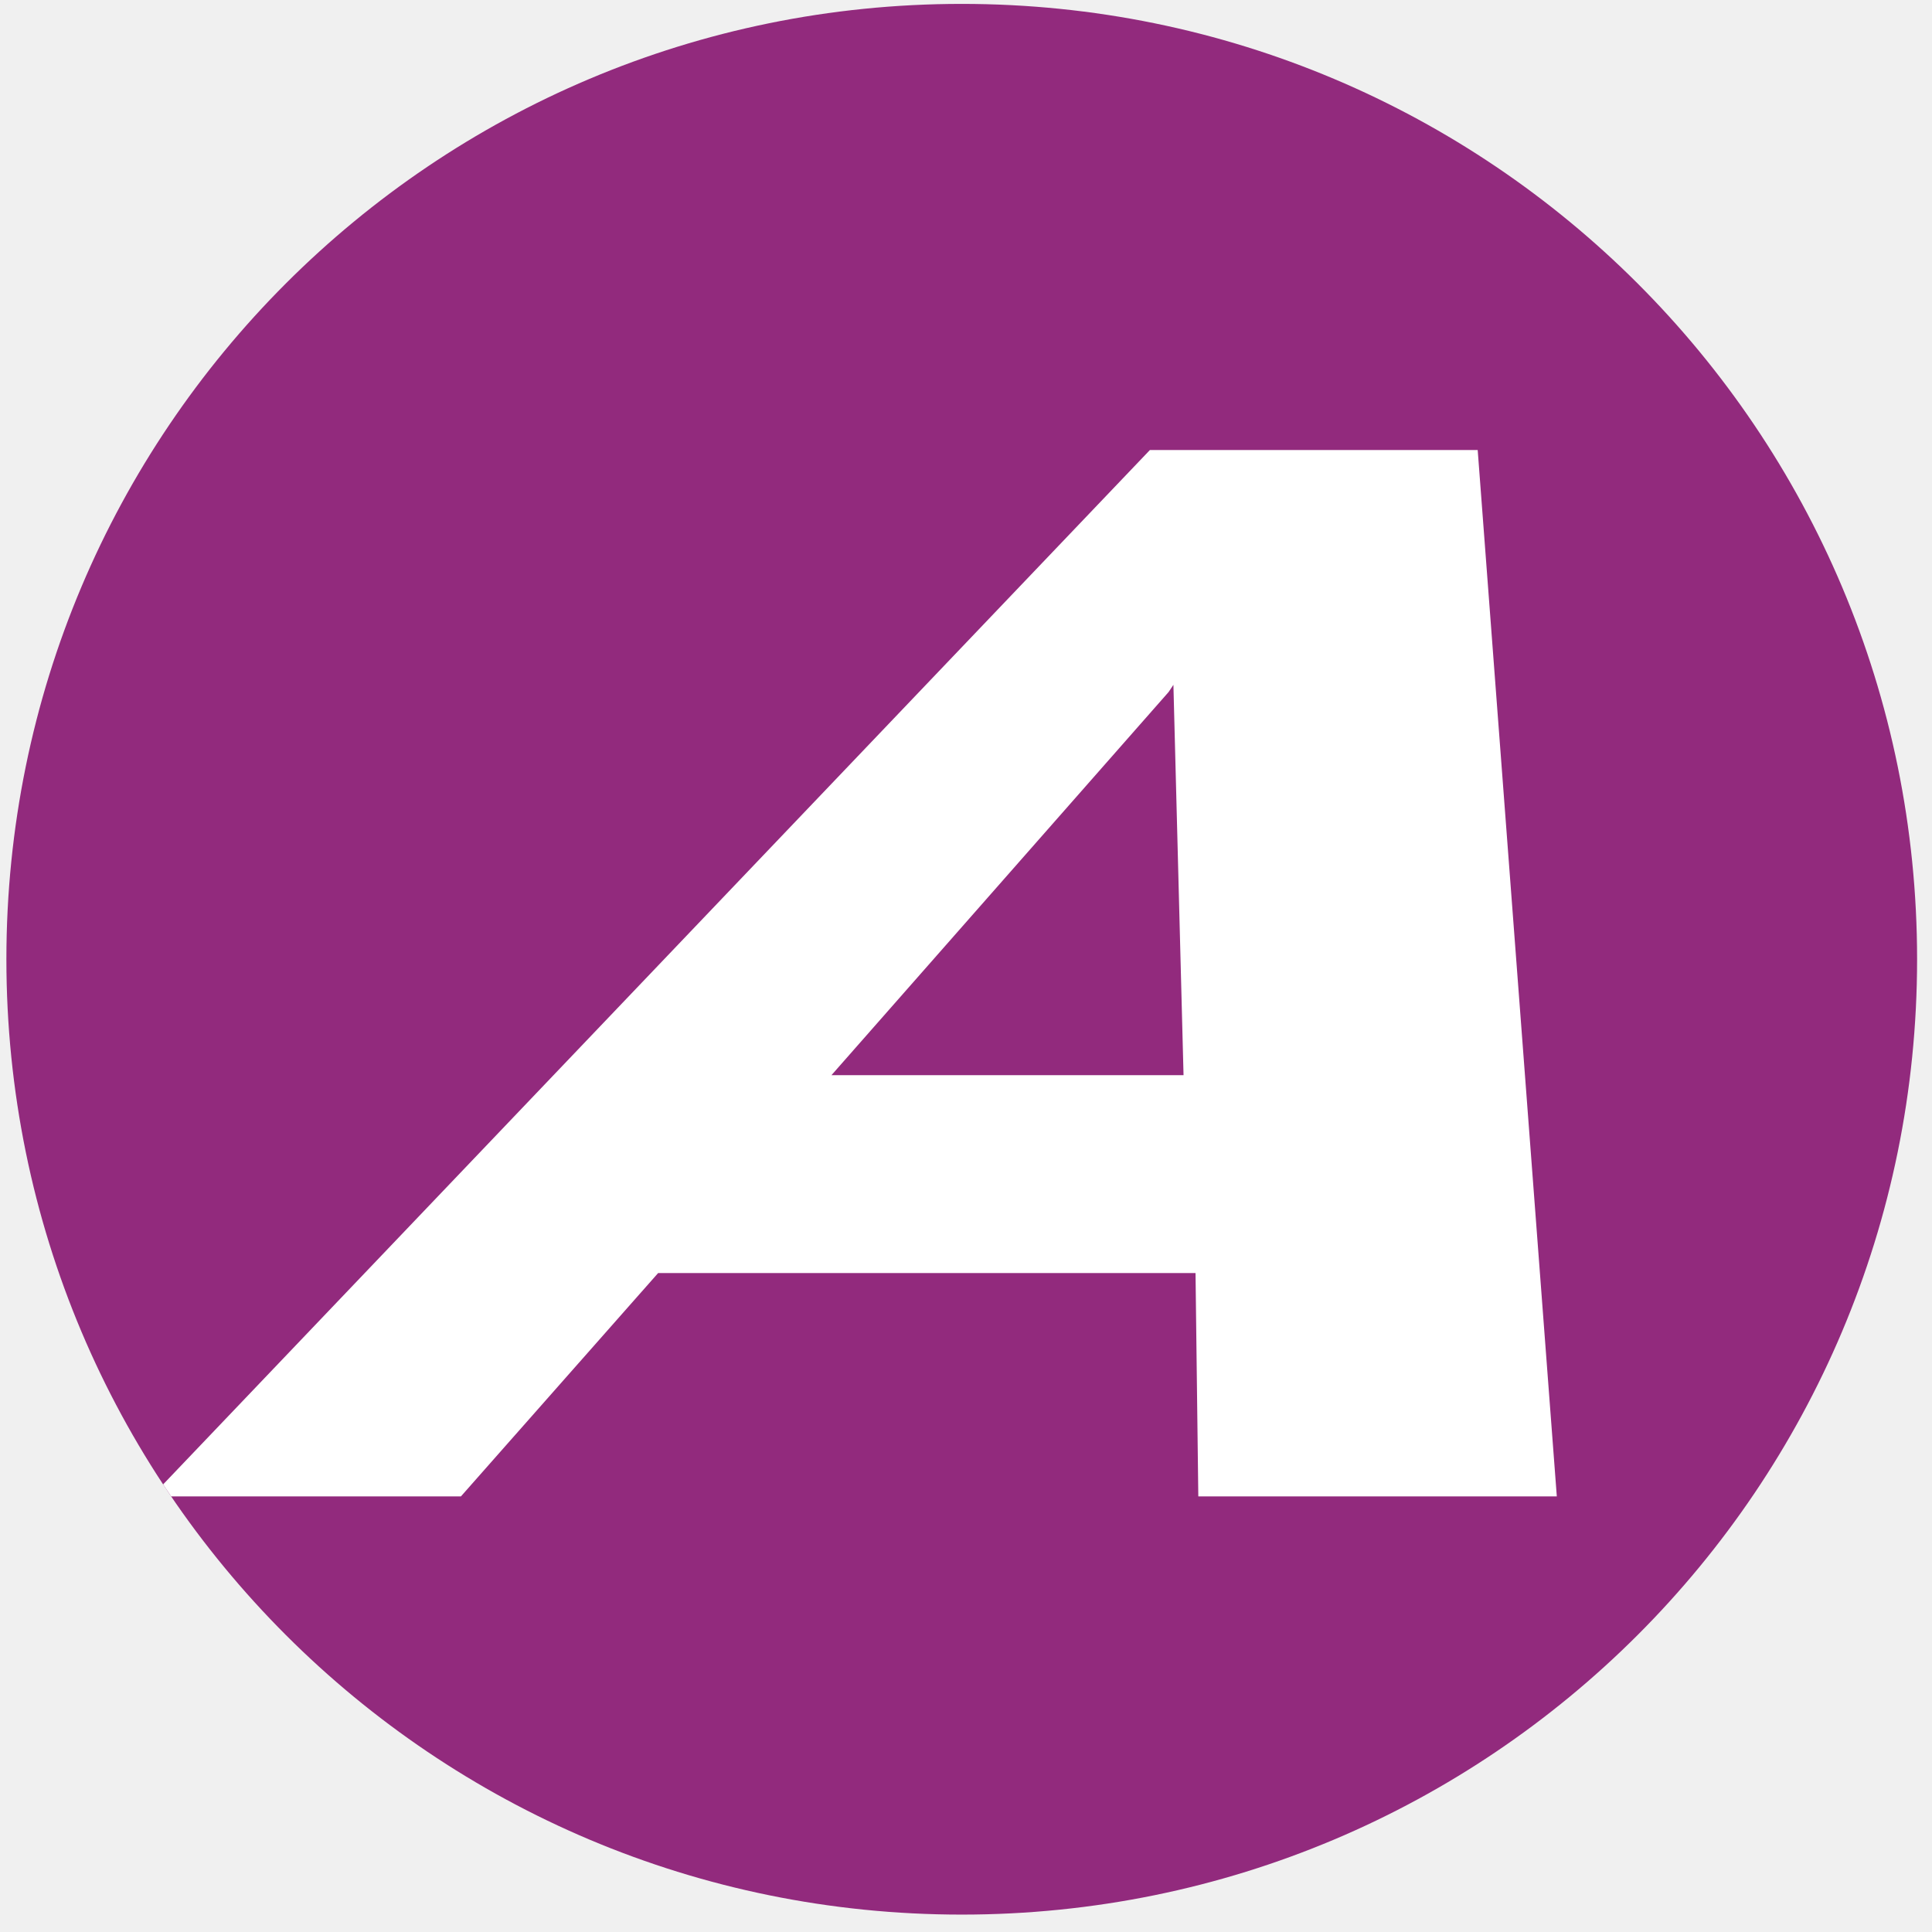
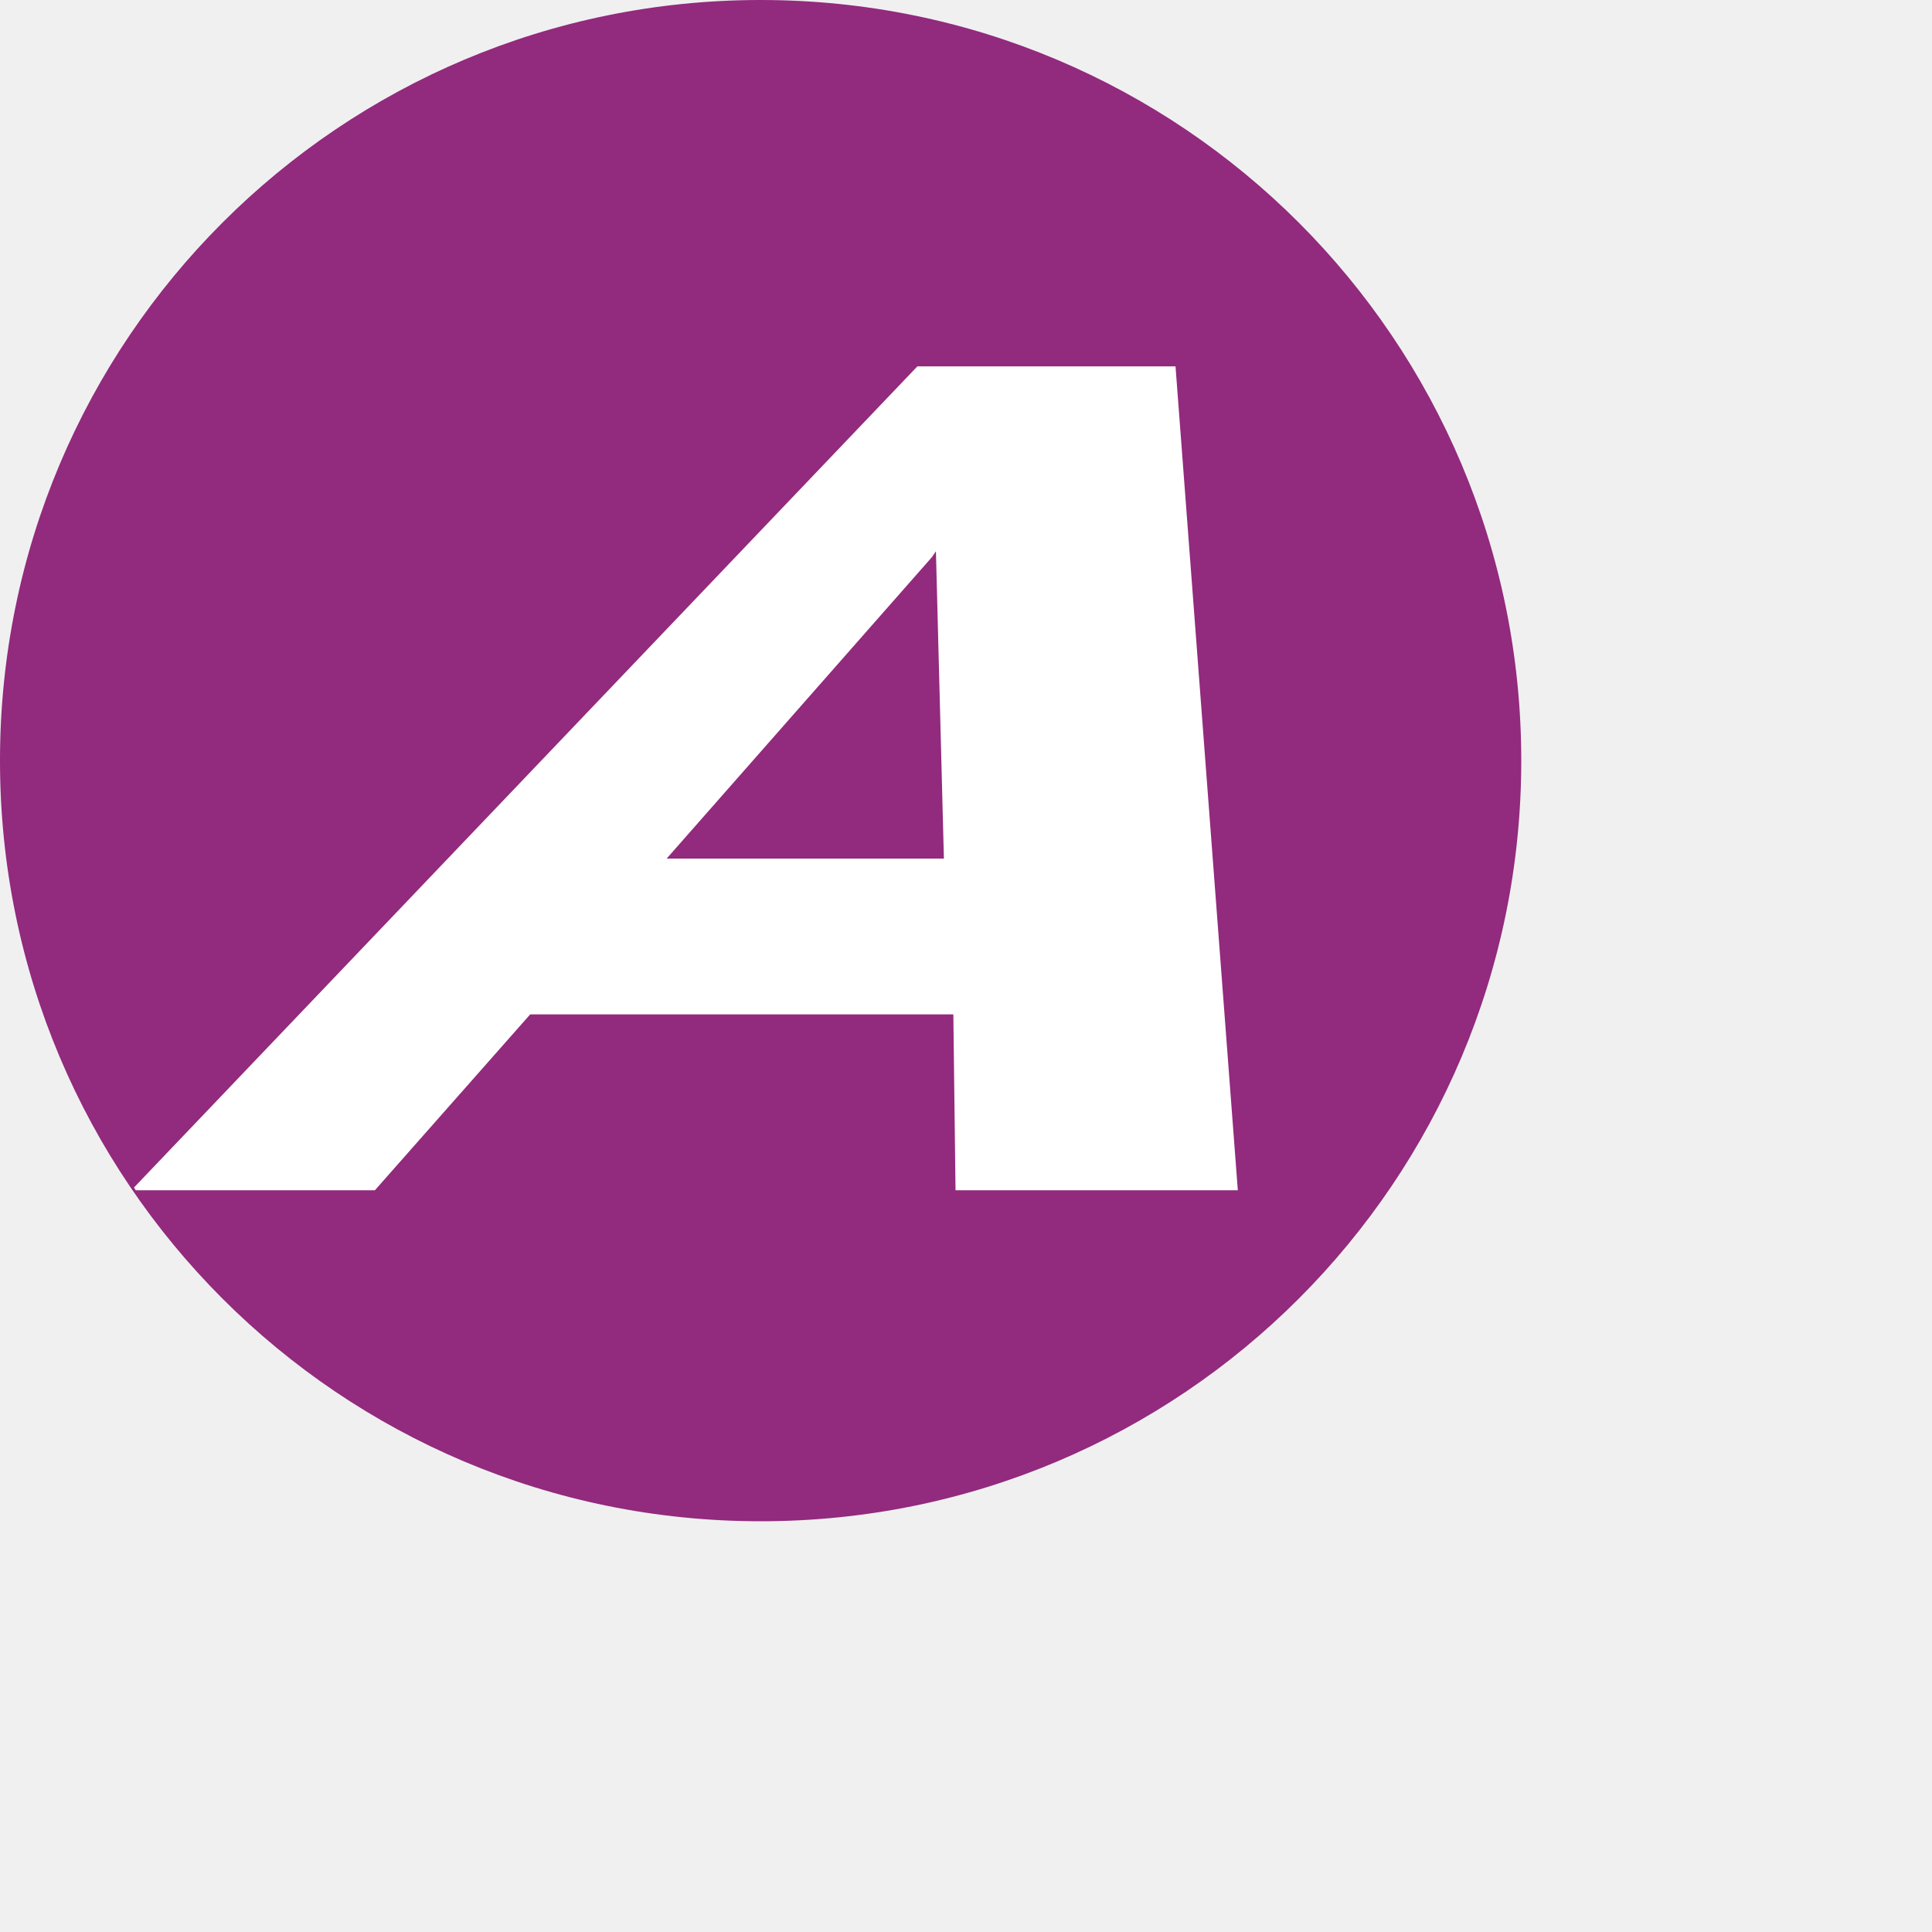
<svg xmlns="http://www.w3.org/2000/svg" width="100" height="100" viewBox="0 0 127 127" version="1.1">
-   <g id="a-bus" fill-rule="evenodd">
-     <path d="M126.02,63.056 C126.02,28.32 97.956,0.256 63.22,0.256 C28.485,0.256 0.42,28.32 0.42,63.056 C0.42,97.791 28.485,125.856 63.22,125.856 C97.956,125.856 126.02,97.791 126.02,63.056" fill="#922A7D" />
-     <path d="M10.723,97.577 C10.897,97.841 11.073,98.105 11.251,98.367 L30.297,98.367 L43.262,83.684 L78.588,83.684 L78.771,98.367 L102.337,98.367 L97.136,29.583 L75.588,29.583 L10.723,97.577 L10.723,97.577 L10.723,97.577 L10.723,97.577 L10.723,97.577 L10.723,97.577 L10.723,97.577 Z M54.656,70.676 L76.82,45.488 L77.134,45.017 L77.8,70.676 L54.656,70.676 L54.656,70.676 L54.656,70.676 L54.656,70.676 L54.656,70.676 L54.656,70.676 Z" fill="#fff" />
+   <g id="a-bus" fill-rule="evenodd" transform="scale(0.7874016)">
+     <path d="M127,63.5 C127,28.377 98.623,0 63.5,0 C28.378,0 0,28.377 0,63.5 C0,98.622 28.378,127 63.5,127 C98.623,127 127,98.622 127,63.5" fill="#922A7D" />
+     <path d="M11.333,99.367 L31.297,99.367 L44.262,84.684 L79.588,84.684 L79.771,99.367 L103.337,99.367 L98.136,30.583 L76.588,30.583 L11.184,99.141 L11.333,99.367 L11.333,99.367 Z M55.656,71.676 L77.82,46.488 L78.134,46.017 L78.8,71.676 L55.656,71.676 L55.656,71.676 Z" fill="#fff" />
  </g>
</svg>
